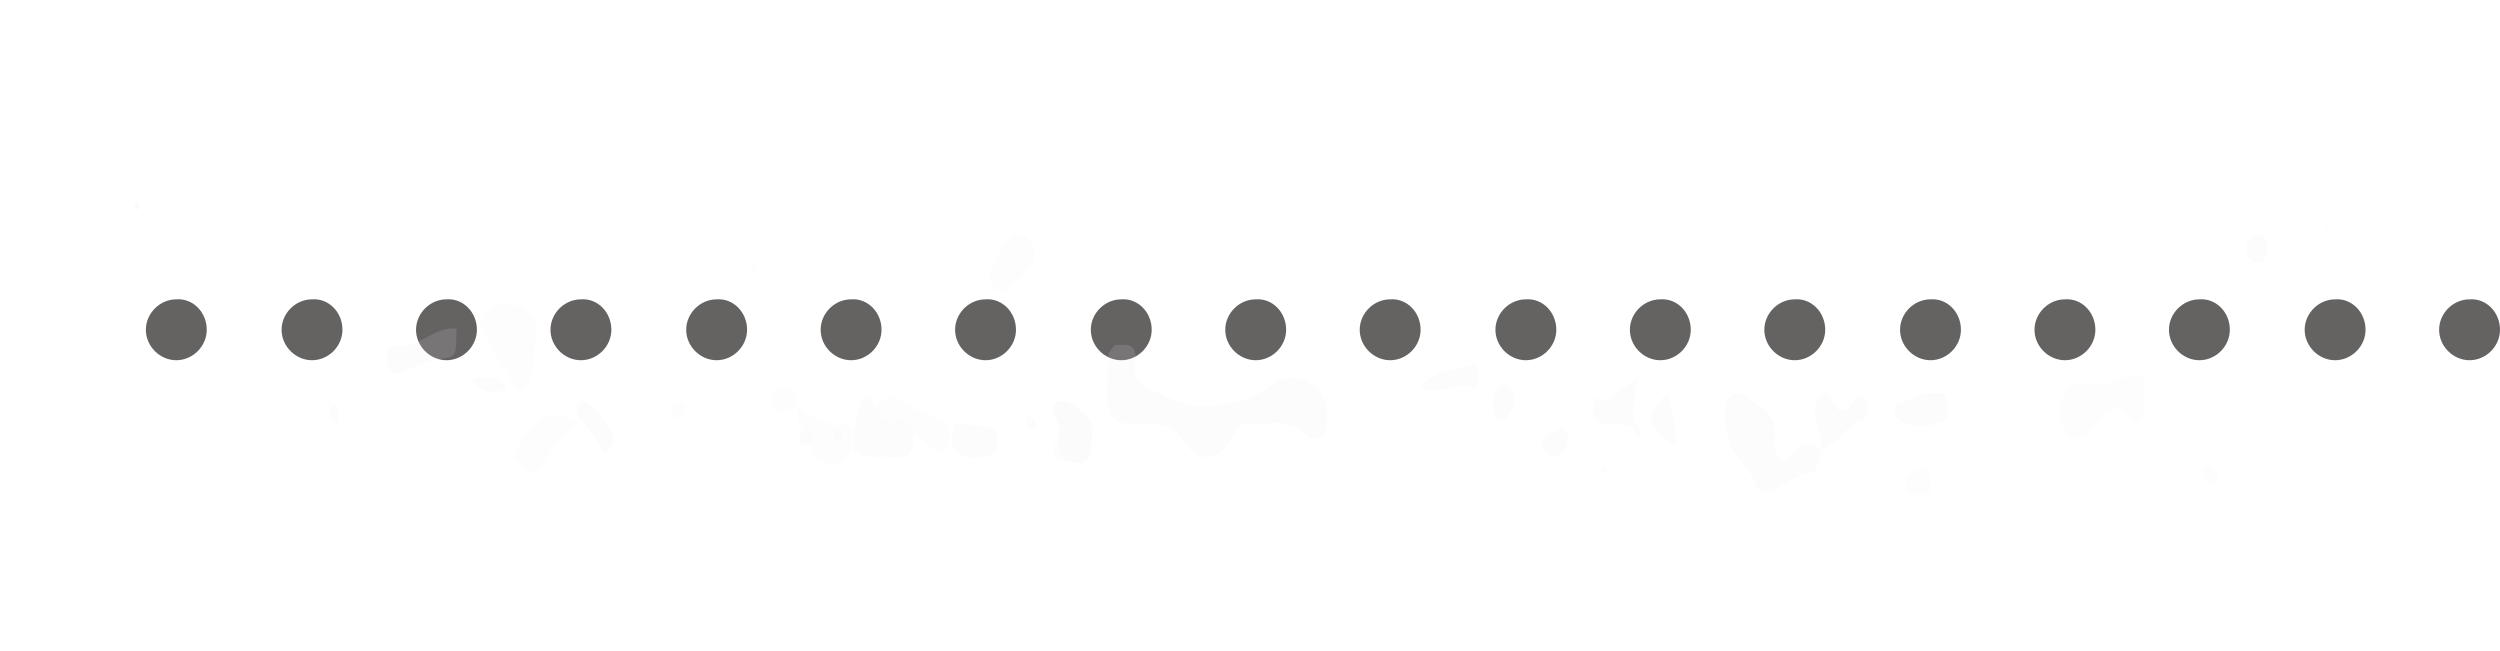
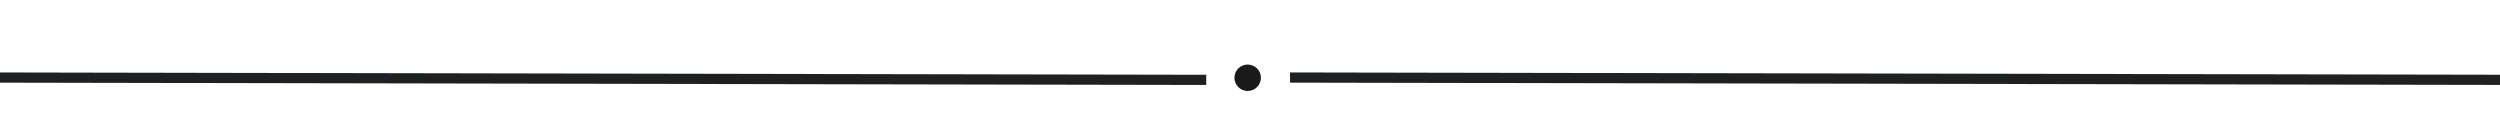
- <svg xmlns="http://www.w3.org/2000/svg" version="1.1" id="Layer_1" x="0px" y="0px" viewBox="0 0 197.1 51.3" style="enable-background:new 0 0 197.1 51.3;" xml:space="preserve">
-   <style type="text/css">
- 	.st0{opacity:0.7;}
- 	.st1{fill:#231F20;}
- 	.st2{opacity:0.14;}
- 	.st3{fill-rule:evenodd;clip-rule:evenodd;fill:#F1F1F1;}
- 	.st4{fill-rule:evenodd;clip-rule:evenodd;fill:#F3F3F3;}
- 	.st5{fill-rule:evenodd;clip-rule:evenodd;fill:#EFEFEF;}
- 	.st6{fill-rule:evenodd;clip-rule:evenodd;fill:#E7E7E7;}
- 	.st7{fill-rule:evenodd;clip-rule:evenodd;fill:#E5E5E5;}
- 	.st8{fill-rule:evenodd;clip-rule:evenodd;fill:#E6E6E6;}
- 	.st9{fill-rule:evenodd;clip-rule:evenodd;fill:#E2E2E2;}
- </style>
-   <g>
-     <g id="Objects">
-       <g class="st0">
-         <path class="st1" d="M16.3,26c0,1.3-1.1,2.4-2.4,2.4c-1.3,0-2.4-1.1-2.4-2.4c0-1.3,1.1-2.4,2.4-2.4c0,0,0,0,0,0     C15.2,23.5,16.3,24.6,16.3,26z" />
-         <path class="st1" d="M27,26c0,1.3-1.1,2.4-2.4,2.4c-1.3,0-2.4-1.1-2.4-2.4c0-1.3,1.1-2.4,2.4-2.4c0,0,0,0,0,0     C25.9,23.5,27,24.6,27,26z" />
-         <path class="st1" d="M37.6,26c0,1.3-1.1,2.4-2.4,2.4c-1.3,0-2.4-1.1-2.4-2.4c0-1.3,1.1-2.4,2.4-2.4c0,0,0,0,0,0     C36.5,23.5,37.6,24.6,37.6,26z" />
-         <path class="st1" d="M48.2,26c0,1.3-1.1,2.4-2.4,2.4c-1.3,0-2.4-1.1-2.4-2.4c0-1.3,1.1-2.4,2.4-2.4c0,0,0,0,0,0     C47.1,23.5,48.2,24.6,48.2,26z" />
-         <path class="st1" d="M58.9,26c0,1.3-1.1,2.4-2.4,2.4c-1.3,0-2.4-1.1-2.4-2.4c0-1.3,1.1-2.4,2.4-2.4c0,0,0,0,0,0     C57.8,23.5,58.9,24.6,58.9,26z" />
-         <path class="st1" d="M69.5,26c0,1.3-1.1,2.4-2.4,2.4c-1.3,0-2.4-1.1-2.4-2.4c0-1.3,1.1-2.4,2.4-2.4c0,0,0,0,0,0     C68.4,23.5,69.5,24.6,69.5,26z" />
-         <path class="st1" d="M80.1,26c0,1.3-1.1,2.4-2.4,2.4c-1.3,0-2.4-1.1-2.4-2.4c0-1.3,1.1-2.4,2.4-2.4c0,0,0,0,0,0     C79,23.5,80.1,24.6,80.1,26z" />
-         <path class="st1" d="M90.8,26c0,1.3-1.1,2.4-2.4,2.4c-1.3,0-2.4-1.1-2.4-2.4c0-1.3,1.1-2.4,2.4-2.4c0,0,0,0,0,0     C89.7,23.5,90.8,24.6,90.8,26z" />
-         <path class="st1" d="M101.4,26c0,1.3-1.1,2.4-2.4,2.4c-1.3,0-2.4-1.1-2.4-2.4c0-1.3,1.1-2.4,2.4-2.4c0,0,0,0,0,0     C100.3,23.5,101.4,24.6,101.4,26z" />
-         <path class="st1" d="M112,26c0,1.3-1.1,2.4-2.4,2.4c-1.3,0-2.4-1.1-2.4-2.4c0-1.3,1.1-2.4,2.4-2.4c0,0,0,0,0,0     C110.9,23.5,112,24.6,112,26z" />
-         <path class="st1" d="M122.7,26c0,1.3-1.1,2.4-2.4,2.4c-1.3,0-2.4-1.1-2.4-2.4c0-1.3,1.1-2.4,2.4-2.4c0,0,0,0,0,0     C121.6,23.5,122.7,24.6,122.7,26z" />
-         <path class="st1" d="M133.3,26c0,1.3-1.1,2.4-2.4,2.4c-1.3,0-2.4-1.1-2.4-2.4c0-1.3,1.1-2.4,2.4-2.4c0,0,0,0,0,0     C132.2,23.5,133.3,24.6,133.3,26z" />
-         <path class="st1" d="M143.9,26c0,1.3-1.1,2.4-2.4,2.4c-1.3,0-2.4-1.1-2.4-2.4c0-1.3,1.1-2.4,2.4-2.4c0,0,0,0,0,0     C142.8,23.5,143.9,24.6,143.9,26z" />
-         <path class="st1" d="M154.6,26c0,1.3-1.1,2.4-2.4,2.4c-1.3,0-2.4-1.1-2.4-2.4c0-1.3,1.1-2.4,2.4-2.4c0,0,0,0,0,0     C153.5,23.5,154.6,24.6,154.6,26z" />
-         <path class="st1" d="M165.2,26c0,1.3-1.1,2.4-2.4,2.4c-1.3,0-2.4-1.1-2.4-2.4c0-1.3,1.1-2.4,2.4-2.4c0,0,0,0,0,0     C164.1,23.5,165.2,24.6,165.2,26z" />
-         <path class="st1" d="M175.8,26c0,1.3-1.1,2.4-2.4,2.4c-1.3,0-2.4-1.1-2.4-2.4c0-1.3,1.1-2.4,2.4-2.4c0,0,0,0,0,0     C174.7,23.5,175.8,24.6,175.8,26z" />
-         <path class="st1" d="M186.5,26c0,1.3-1.1,2.4-2.4,2.4c-1.3,0-2.4-1.1-2.4-2.4c0-1.3,1.1-2.4,2.4-2.4c0,0,0,0,0,0     C185.4,23.5,186.5,24.6,186.5,26z" />
-         <path class="st1" d="M197.1,26c0,1.3-1.1,2.4-2.4,2.4c-1.3,0-2.4-1.1-2.4-2.4c0-1.3,1.1-2.4,2.4-2.4c0,0,0,0,0,0     C196,23.5,197.1,24.6,197.1,26z" />
-         <path class="st1" d="M207.7,26c0,1.3-1.1,2.4-2.4,2.4c-1.3,0-2.4-1.1-2.4-2.4c0-1.3,1.1-2.4,2.4-2.4c0,0,0,0,0,0     C206.6,23.5,207.7,24.6,207.7,26z" />
-         <path class="st1" d="M218.4,26c0,1.3-1.1,2.4-2.4,2.4s-2.4-1.1-2.4-2.4c0-1.3,1.1-2.4,2.4-2.4C217.3,23.5,218.4,24.6,218.4,26z" />
-         <path class="st1" d="M229,26c0,1.3-1.1,2.4-2.4,2.4c-1.3,0-2.4-1.1-2.4-2.4c0-1.3,1.1-2.4,2.4-2.4c0,0,0,0,0,0     C227.9,23.5,229,24.6,229,26z" />
-         <path class="st1" d="M239.6,26c0,1.3-1.1,2.4-2.4,2.4c-1.3,0-2.4-1.1-2.4-2.4c0-1.3,1.1-2.4,2.4-2.4c0,0,0,0,0,0     C238.6,23.5,239.6,24.6,239.6,26z" />
-         <path class="st1" d="M250.3,26c0,1.3-1.1,2.4-2.4,2.4c-1.3,0-2.4-1.1-2.4-2.4c0-1.3,1.1-2.4,2.4-2.4c0,0,0,0,0,0     C249.2,23.5,250.3,24.6,250.3,26z" />
-       </g>
-     </g>
-     <g id="Background">
-       <g class="st2">
-         <g>
-           <g>
-             <path class="st3" d="M214.7,28.4c0.4-1.2,0.1-3.1,1.6-3c0.5,0,0.8,1.9,0.5,3.1C216.2,30.2,215.4,28.2,214.7,28.4z" />
-             <path class="st4" d="M196.4,20.1c0.7-0.5,0.4,0.4,0.5,0.6C196.8,20.5,196.6,20.3,196.4,20.1z" />
-             <path class="st3" d="M215.8,18.1c-0.1,0.1-0.3,0.2-0.3,0.2c-0.2-0.2-0.3-0.4-0.3-0.7c0-0.3,0.2-0.5,0.4-0.3       C215.8,17.5,215.9,17.8,215.8,18.1z" />
-             <path class="st4" d="M203.2,19c0.1,0.1,0.2,0.1,0.3,0.2c-0.1,0.2-0.3,0.4-0.4,0.6c-0.1,0.1-0.3-0.1-0.3-0.2       C202.8,19.4,202.9,19.1,203.2,19z" />
-             <path class="st5" d="M167.7,29.6h1.4c-0.1,1.1,0.2,2.3-0.3,3.4c-0.6,0.4-0.9-0.3-1.3-0.5c-1-0.7-1.7,0-2.4,1.1       c-0.5,0.8-1.2,1.4-2,0.7c-0.6-0.5-0.9-1.4-0.7-2.2c0.2-1.3,0.9-1.9,1.9-1.9C165.4,30.2,166.6,30.5,167.7,29.6z" />
-             <path class="st5" d="M37.8,25.8c0.5-1.2,1.1-1.9,2.2-1.9c0.7,0.1,1.4,0.4,1.9,1c0.8,0.7,0.2,1.7,0.2,2.6c0,0.5,0,1,0,1.6       c-0.7,2-1.1,2.2-1.9,0.7C39.3,28.4,38.6,27.1,37.8,25.8z" />
-             <path class="st5" d="M70.6,31.1c0.9,1.2,2.3,1.4,3.6,2c0.7,0.5,0.9,1.4,0.4,2.1c-0.4,0.8-0.9,0.4-1.4-0.1       c-0.8-0.9-2-1.3-3.2-1.2c-0.5,0-1.2,0-1.2-1C68.8,32.3,69.9,31,70.6,31.1z" />
-             <path class="st5" d="M40.3,36c1.5-2.3,2.8-4.3,5.4-2.7c-1.1,0.9-2.1,1.9-2.8,3.1C42,37.9,41.2,37,40.3,36z" />
-             <path class="st5" d="M62.9,32.1c0.9,0.8,2,1.3,3.2,1.3c0.5-0.1,1.2-0.1,1.1,1c-0.1,0.9-0.2,2-1.1,2.1c-0.7,0.1-1.4,0.3-1.9-0.6       C63.7,34.7,62.7,33.8,62.9,32.1z" />
-             <path class="st5" d="M151.2,39c-0.4,0-0.9-0.1-0.9-0.7c0-0.7,0.6-1.3,1.3-1.3c0.4,0,0.7,0.5,0.6,1.1       C152.3,39.1,151.7,39,151.2,39z" />
-             <path class="st5" d="M238.2,28.9c0.3-0.8,0.7-1.2,1.4-1.3c0.5,0.7,0.4,1.6-0.3,2.2c-0.1,0.1-0.2,0.1-0.3,0.2       C238.4,30.3,238.3,29.6,238.2,28.9z" />
-             <path class="st5" d="M61.7,32.5c-0.5,0-0.9-0.3-0.9-0.8c0,0,0-0.1,0-0.1c0-1,0.8-0.9,1.2-1c0.6-0.2,0.9,0.6,0.8,1.2       C62.7,32.6,61.9,31.9,61.7,32.5z" />
-             <path class="st5" d="M235.9,33.4c0.2,0.6,0.3,1.3,0.5,1.9c-0.2,0.2-0.3,0.4-0.5,0.6h-0.5c-0.2-0.4-0.7-0.3-0.9-0.6       c-0.3-0.3-0.7-0.5-0.5-1.3c0.7,0.1,0.9-0.9,1.4-1.3C235.5,33,235.7,33.2,235.9,33.4z" />
-             <path class="st5" d="M84.2,34.6h0.5c0,0.2,0,0.4,0,0.6c-0.1,1.1-0.5,1.4-1.2,1.1c-0.4-0.1-0.5-0.5-0.4-0.9       C83.1,34.5,83.7,34.7,84.2,34.6z" />
-             <path class="st5" d="M221,35.3c0.4,0.1,1-0.2,1.1,0.6c0.1,0.5-0.4,0.6-0.7,0.6c-0.4-0.1-1,0.2-1.1-0.6       C220.3,35.4,220.7,35.3,221,35.3z" />
-             <path class="st5" d="M234,34c0.2,0.4,0.3,0.8,0.5,1.3c-0.3,0-0.6,0-0.9,0c-0.4,0-0.8-0.3-0.8-0.7c0,0,0,0,0,0       c-0.1-0.5,0.1-1,0.6-1.1c0.1,0,0.1,0,0.2,0C233.7,33.6,233.9,33.8,234,34z" />
-             <path class="st5" d="M174.6,37.2c0.3,0.2,0.4,0.6,0.2,0.9c-0.2,0.2-0.4,0.2-0.6,0c-0.2-0.3-0.4-0.6-0.5-0.9       C174,36.8,174.3,36.8,174.6,37.2z" />
-             <path class="st5" d="M253.8,16.3c0,0.1-0.1,0.1-0.1,0.2c0-0.1-0.1-0.1-0.1-0.2c0-0.1,0.1-0.1,0.1-0.2       C253.8,16.2,253.8,16.2,253.8,16.3z" />
-             <path class="st5" d="M234.5,35.3c0.4,0,0.8,0.2,0.9,0.6C235,35.9,234.6,35.6,234.5,35.3z" />
-             <path class="st5" d="M174.6,37.2h-0.9C174,36.6,174.3,36.6,174.6,37.2z" />
-             <path class="st5" d="M235.9,35.9c0.2-0.2,0.3-0.4,0.5-0.6C236.2,35.5,236,35.7,235.9,35.9z" />
-             <path class="st5" d="M235.9,33.4c-0.2-0.2-0.3-0.4-0.5-0.6C235.6,32.9,235.7,33.2,235.9,33.4z" />
-             <path class="st3" d="M81.6,20.1c0,0.9-2.2,3.1-2.8,2.9c-0.1,0-0.1-0.1-0.2-0.1c-0.5-0.4-0.7-1-0.5-1.5c0.4-1.5,1.7-3.2,2.4-2.9       C81.2,18.6,81.4,19.4,81.6,20.1z" />
-             <path class="st3" d="M54,32.5c-0.1,0.3-0.2,0.6-0.4,0.6c-0.4-0.1-0.6-0.4-0.6-0.8c0-0.5,0.2-0.7,0.6-0.7       C53.8,31.7,54,32,54,32.5z" />
-             <path class="st3" d="M126.3,37.1c0-0.2,0.1-0.4,0.2-0.3c0.1,0.1,0.2,0.3,0.2,0.4c0,0-0.1,0.2-0.1,0.2       C126.5,37.3,126.4,37.2,126.3,37.1z" />
-             <path class="st3" d="M59.5,20.7c0,0.2,0.1,0.4,0.1,0.5c-0.1,0.3-0.2,0.3-0.3,0c0-0.1,0-0.2,0-0.3       C59.2,20.7,59.3,20.6,59.5,20.7z" />
-             <path class="st3" d="M170.3,24.6c-0.1,0-0.1,0.1-0.1,0c0-0.1-0.1-0.1-0.1-0.2c0.1,0,0.1-0.1,0.1,0       C170.3,24.5,170.3,24.5,170.3,24.6z" />
-             <path class="st3" d="M52.1,28.4c-0.1,0-0.1,0.1-0.1,0c0-0.1-0.1-0.1-0.1-0.2c0.1,0,0.1-0.1,0.1,0       C52.1,28.2,52.1,28.3,52.1,28.4z" />
-             <path class="st3" d="M118.8,36c-0.1,0-0.1,0-0.2-0.1c0-0.1,0-0.2,0.1-0.2c0,0,0.1,0,0.1,0.1C118.9,35.9,118.8,36,118.8,36z" />
-             <path class="st5" d="M164.3,32.3c0,0-0.1,0-0.1-0.1c0-0.1,0-0.2,0.1-0.2c0,0,0.1,0,0.1,0.1C164.3,32.1,164.3,32.2,164.3,32.3z" />
-           </g>
-         </g>
-         <g>
-           <g>
-             <path class="st6" d="M87.9,27.2c-0.2,0.2-0.3,0.4-0.5,0.6c0,0.9-0.1,1.9-0.1,2.8c-0.1,1.8,0.2,2.6,1.5,2.8       c0.7,0.1,1.4,0.1,2.1,0c1,0,2,0.5,2.4,1.4c1.2,1.8,2.8,1.6,3.8-0.3c0.4-0.7,0.7-1.2,1.3-1.1c1.4,0.2,2.9-0.6,4.3,0.7       c0.5,0.5,1.1,0.8,1.7,0c0.4-1,0.3-2.2-0.3-3.2c-0.9-1.2-2.6-1.4-3.8-0.6c-1.5,1.3-3.1,1.5-4.8,1.7c-1.9,0.3-3.4-0.7-5.1-1.4       c-0.7-0.4-1.1-1.2-0.9-1.9C89.7,26.9,88.8,27.2,87.9,27.2z" />
-             <path class="st6" d="M143.6,35.6c-1.2-1.3-2.1-0.1-3,0.8c-0.5-0.4-0.8-1-0.7-1.7c0.2-1.1-0.3-2.3-1.3-2.8       c-0.9-0.5-1.9-1.5-2.4-0.3c-0.4,1.3-0.2,2.6,0.4,3.8c0.5,1,1.4,1.5,1.8,2.8c0.2,0.7,1,0.7,1.5,0.4c0.9-0.6,1.9-1.1,3-1.4       C143.3,37,143.5,36.2,143.6,35.6z" />
-             <path class="st6" d="M71.2,32.9c-1,0.7-1.8,0.5-2.3-0.9c-0.2-0.7-0.5-1.1-1-0.4c-1.1,4.3-1,4.5,2.2,4.4c0.6,0,1.5,0.4,1.8-0.7       C72.2,34.4,71.9,33.5,71.2,32.9z" />
-             <path class="st7" d="M83.2,31.8c-0.5,1,0.5,1.5,0.3,2.4c-0.4,1.6,0.4,2.1,1.3,2.3c0.6,0.2,1.1-0.3,1.2-1.1       c0.2-1.2,0.2-2.3-0.7-3C84.6,31.9,83.9,31.3,83.2,31.8z" />
-             <path class="st6" d="M36,25.9h-0.5c-1.5,0.1-2.8,1.7-4.4,1.4c-0.4-0.1-0.7,0.5-0.6,1.1c0.1,0.7,0.5,1.3,1,1       c1.2-0.6,2.5-1,3.8-1.2C36.2,28.1,35.9,26.8,36,25.9z" />
-             <path class="st6" d="M144,31c-0.9,0.1-0.9,1-0.9,1.9c0.3,0.8,0.5,1.7,0.5,2.5c1.3-0.2,1.9-2,3.2-2.3c0.4-0.1,0.7-0.9,0.3-1.6       c-0.3-0.6-0.7-0.2-1,0.2C145,33.4,144.6,31.7,144,31z" />
-             <path class="st6" d="M153.3,31h-0.9c-0.9-0.1-1.6,0.6-2.5,0.7c-0.4,0.1-0.6,0.4-0.5,0.7c0,0,0,0.1,0,0.1c0,0.3,0.2,0.5,0.4,0.7       c1,0.5,2.1,0.5,3.2,0.1C153.9,32.9,153.6,31.9,153.3,31z" />
-             <path class="st6" d="M76.4,33.5c-0.7-0.3-1.2-0.3-1.3,0.7c-0.2,1,0.3,1.6,1,1.8c0.5,0.1,1.1,0.1,1.6,0c0.7-0.2,1.1-0.8,0.9-1.5       c-0.1-0.8-0.6-0.8-1.1-0.9C77.1,33.5,76.7,33.5,76.4,33.5z" />
-             <path class="st6" d="M128.8,33.6c-0.1-1.2,0-2.4,0.3-3.6c-1.2,0.1-1.9,2.1-3.2,1.4c-0.2-0.1-0.4,0.6-0.3,1c0,0.6,0.2,0.9,0.7,1       C127.1,33.3,127.9,33.5,128.8,33.6z" />
-             <path class="st6" d="M112,30.5c1.6,0.8,2.9-0.5,4.2,0c0.2,0.1,0.4-0.6,0.4-1c-0.1-0.6-0.4-0.9-0.8-0.7       C114.6,29.3,113.3,29,112,30.5z" />
-             <path class="st6" d="M46,31.7c-0.3,0-0.5,0.2-0.5,0.5c-0.1,0.3,0,0.6,0.2,0.8c0.7,0.7,1.3,1.5,1.7,2.4c0.1,0.3,0.4,0.4,0.6,0.1       c0.2-0.2,0.3-0.5,0.4-0.7C48.5,34,46.6,31.6,46,31.7z" />
-             <path class="st6" d="M131.5,30.9c-1.9,2.1-1.8,2.4,0.6,4.3C132.3,33.6,131.7,32.4,131.5,30.9z" />
-             <path class="st6" d="M119.4,31.5c0-0.7-0.3-1-0.7-1.1c-0.6-0.1-1,0.4-1,1.3c0,0.6,0.1,1.4,0.7,1.4       C119,33,119.3,32.2,119.4,31.5z" />
-             <path class="st6" d="M122.4,36c0.7-0.1,1.2-0.7,1.2-1.4c0-0.6-0.3-1-0.7-0.7c-0.4,0.3-1.2,0.1-1.3,1       C121.5,35.6,122,35.8,122.4,36z" />
-             <path class="st6" d="M40,30.6c-0.9-1.2-1.7-0.9-2.8-0.6C38.1,31,38.9,31.2,40,30.6z" />
-             <path class="st6" d="M63.5,35.1c0.2,0,0.5-0.2,0.6-0.7c0.1-0.5-0.2-0.8-0.5-0.8c-0.3,0-0.5,0.4-0.5,0.8       C63,34.8,63.1,35.1,63.5,35.1z" />
-             <path class="st7" d="M66.4,34.4c0-0.3-0.1-0.6-0.3-0.6c-0.2,0-0.3,0.3-0.3,0.6c0,0.2,0.1,0.4,0.2,0.4       C66.2,35,66.3,34.7,66.4,34.4z" />
-             <path class="st6" d="M26.7,33.5c-0.1-0.6,0.2-1.3-0.4-1.6c-0.1,0-0.3,0.1-0.3,0.2C25.9,33,26.3,33.2,26.7,33.5z" />
-             <path class="st6" d="M81.4,33.8c0.1-0.1,0.3-0.2,0.2-0.4c0-0.4-0.2-0.4-0.4-0.5c-0.2-0.1-0.3-0.1-0.2,0.3       C81.1,33.5,81.1,33.7,81.4,33.8z" />
-             <path class="st6" d="M129.2,34.4c0.1-0.1,0.3-0.2,0.2-0.4c0-0.4-0.2-0.4-0.4-0.5c-0.2-0.1-0.3-0.1-0.2,0.3       C128.8,34.1,128.9,34.4,129.2,34.4z" />
-             <path class="st8" d="M177.1,19.5c0,0.7,0.3,1.1,0.8,1.2c0.4,0.1,0.7-0.2,0.8-0.8c0.1-0.7,0-1.3-0.6-1.4       C177.7,18.4,177.3,18.8,177.1,19.5z" />
-             <path class="st8" d="M203.8,30.2c0-0.6-0.1-1.3-0.8-1.4c-0.5,0-0.5,0.6-0.5,1.1c0,0.7,0.2,1.3,0.7,1.4       C203.7,31.4,203.8,30.9,203.8,30.2z" />
-             <path class="st9" d="M10.8,16.6c0.1-0.1,0.2-0.3,0.2-0.4c0-0.2-0.1-0.3-0.3-0.2c-0.1,0.1-0.1,0.1-0.1,0.2       C10.6,16.5,10.7,16.6,10.8,16.6z" />
-             <path class="st8" d="M183.6,18.1c0-0.1,0-0.1-0.1-0.2c-0.1,0-0.1,0-0.2,0.1c0,0,0,0.1,0,0.2C183.5,18.1,183.5,18.1,183.6,18.1z       " />
-           </g>
-         </g>
-       </g>
-     </g>
+ <svg xmlns="http://www.w3.org/2000/svg" id="Layer_1" data-name="Layer 1" width="86.455mm" height="4.417mm" viewBox="0 0 245.068 12.522">
+   <defs>
+     <style>.cls-1{fill:#1a1a1a;}.cls-2{fill:none;stroke:#1f2021;stroke-miterlimit:10;}</style>
+   </defs>
+   <g id="object">
+     <ellipse class="cls-1" cx="122.306" cy="7.623" rx="1.299" ry="1.295" />
  </g>
+   <line class="cls-2" x1="-0.814" y1="7.602" x2="118.241" y2="7.83" />
+   <line class="cls-2" x1="126.458" y1="7.602" x2="247.05" y2="7.83" />
</svg>
